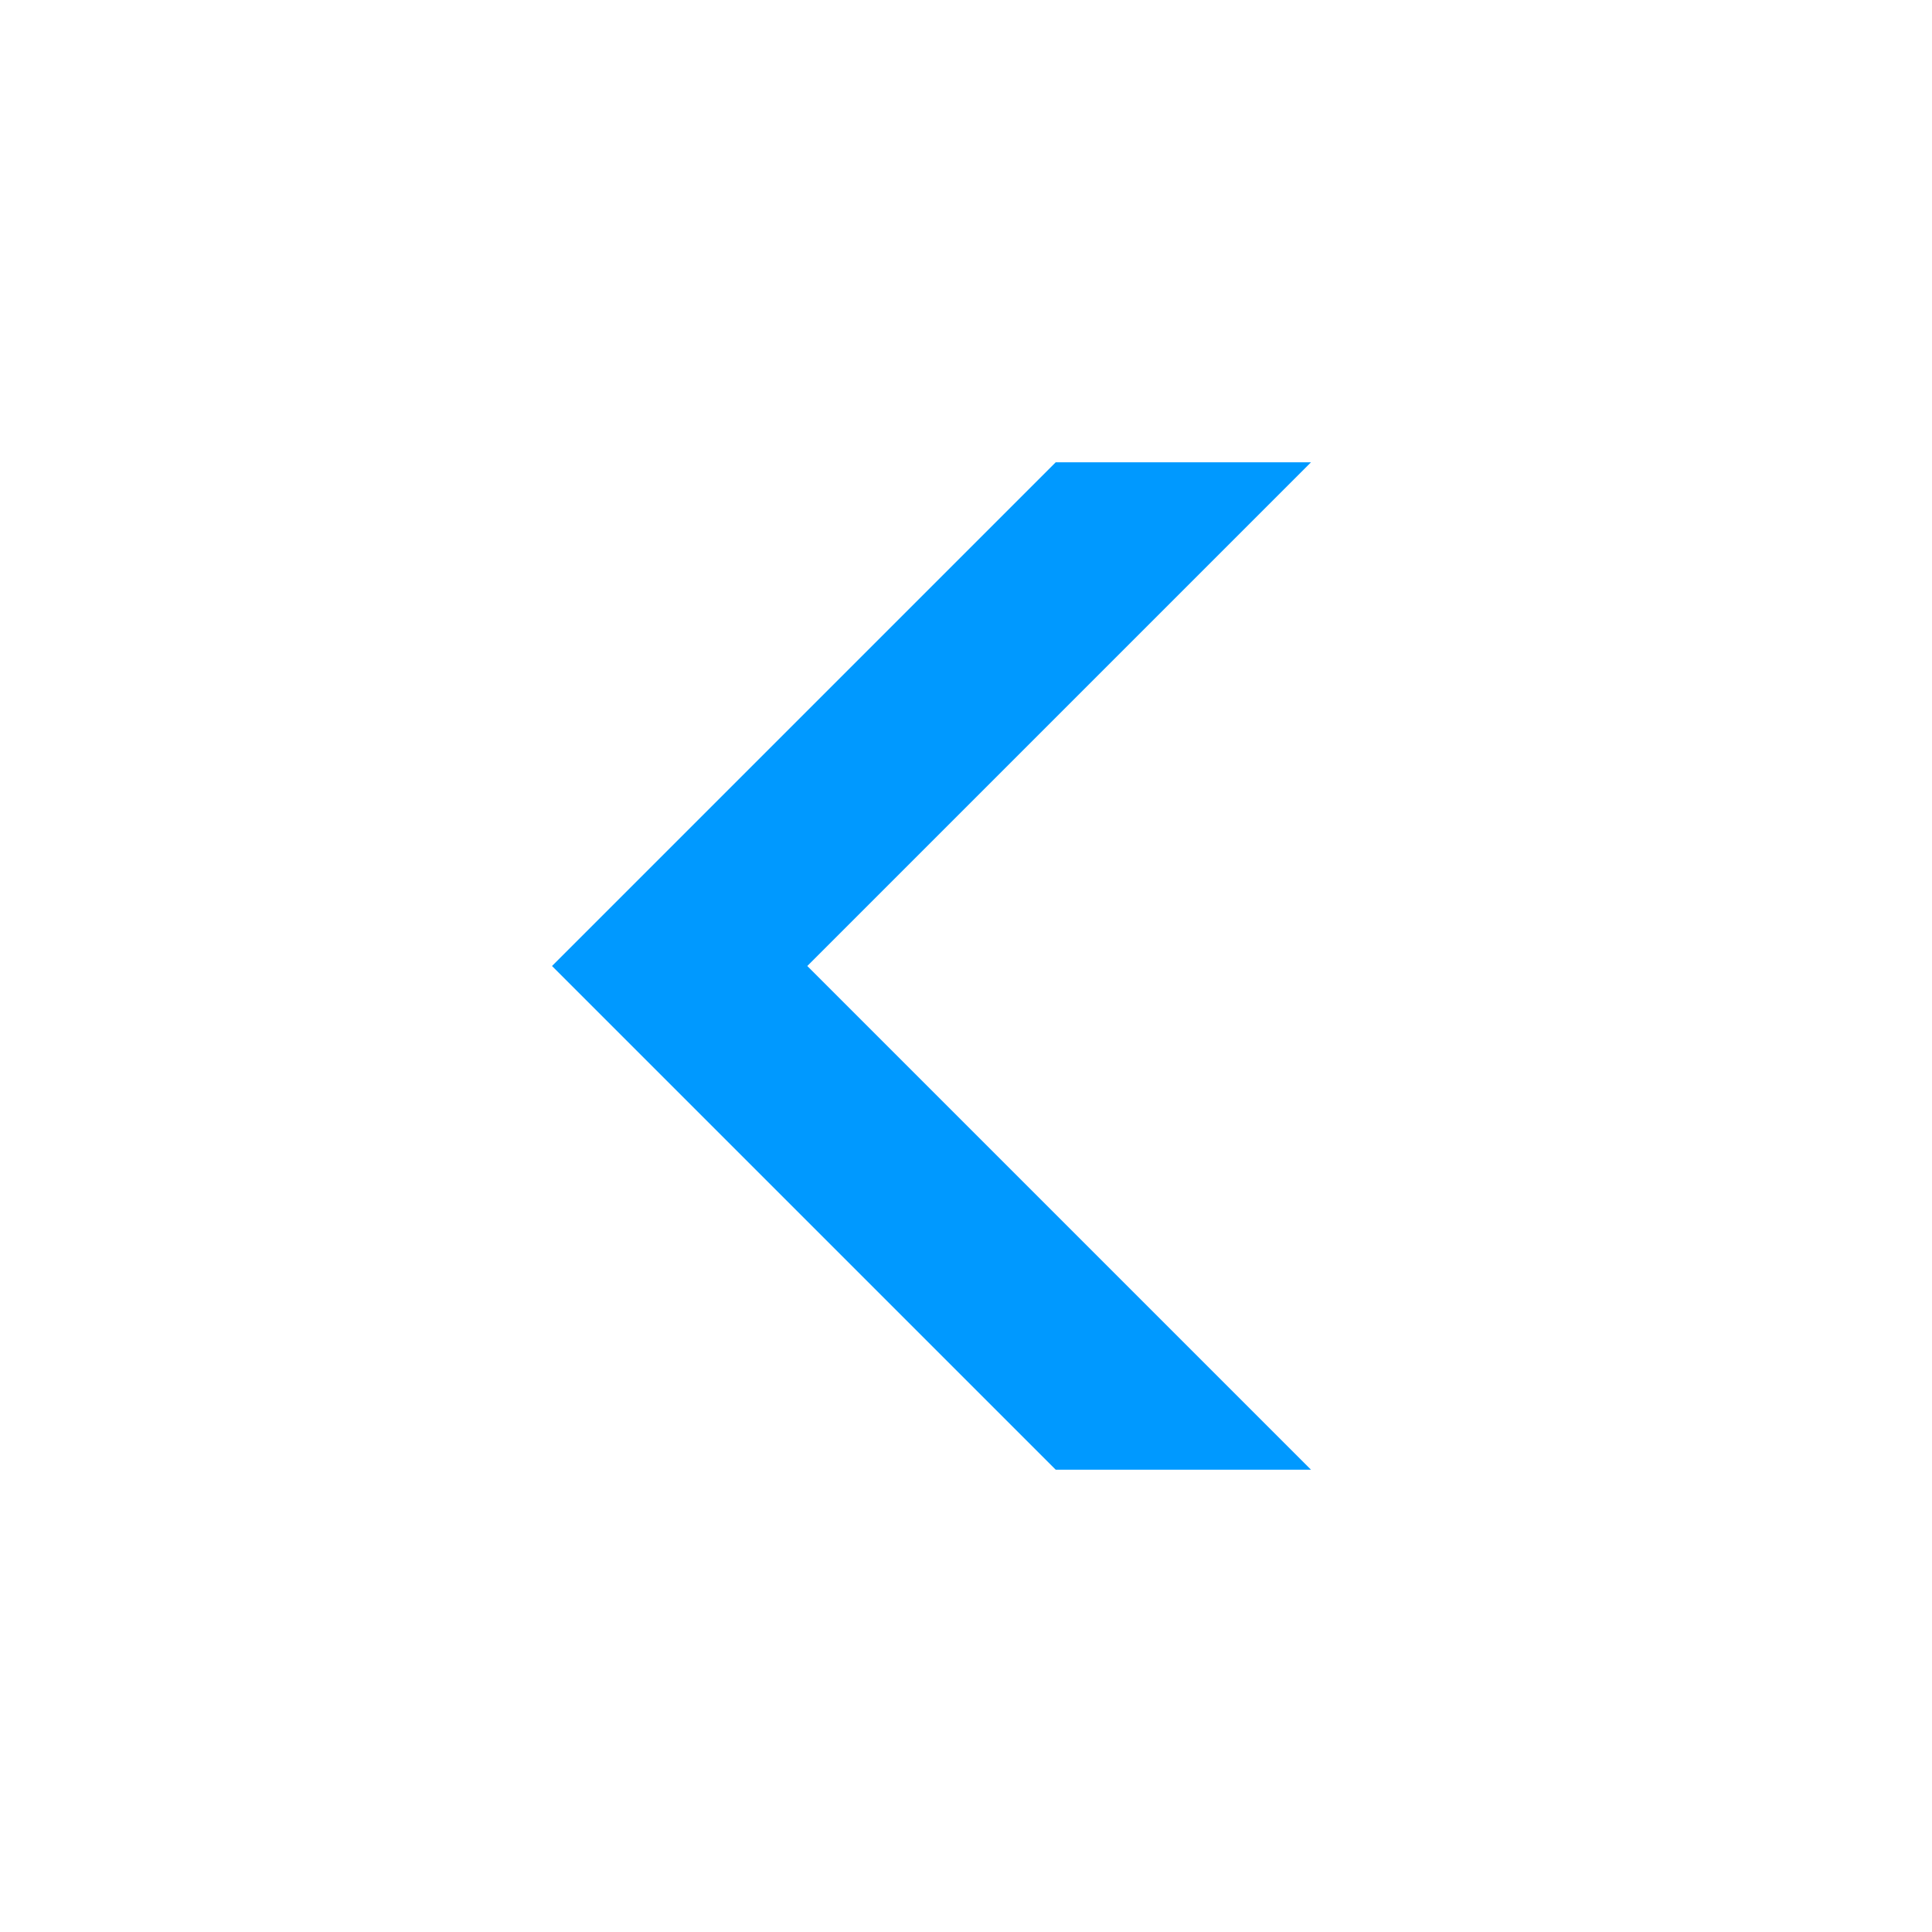
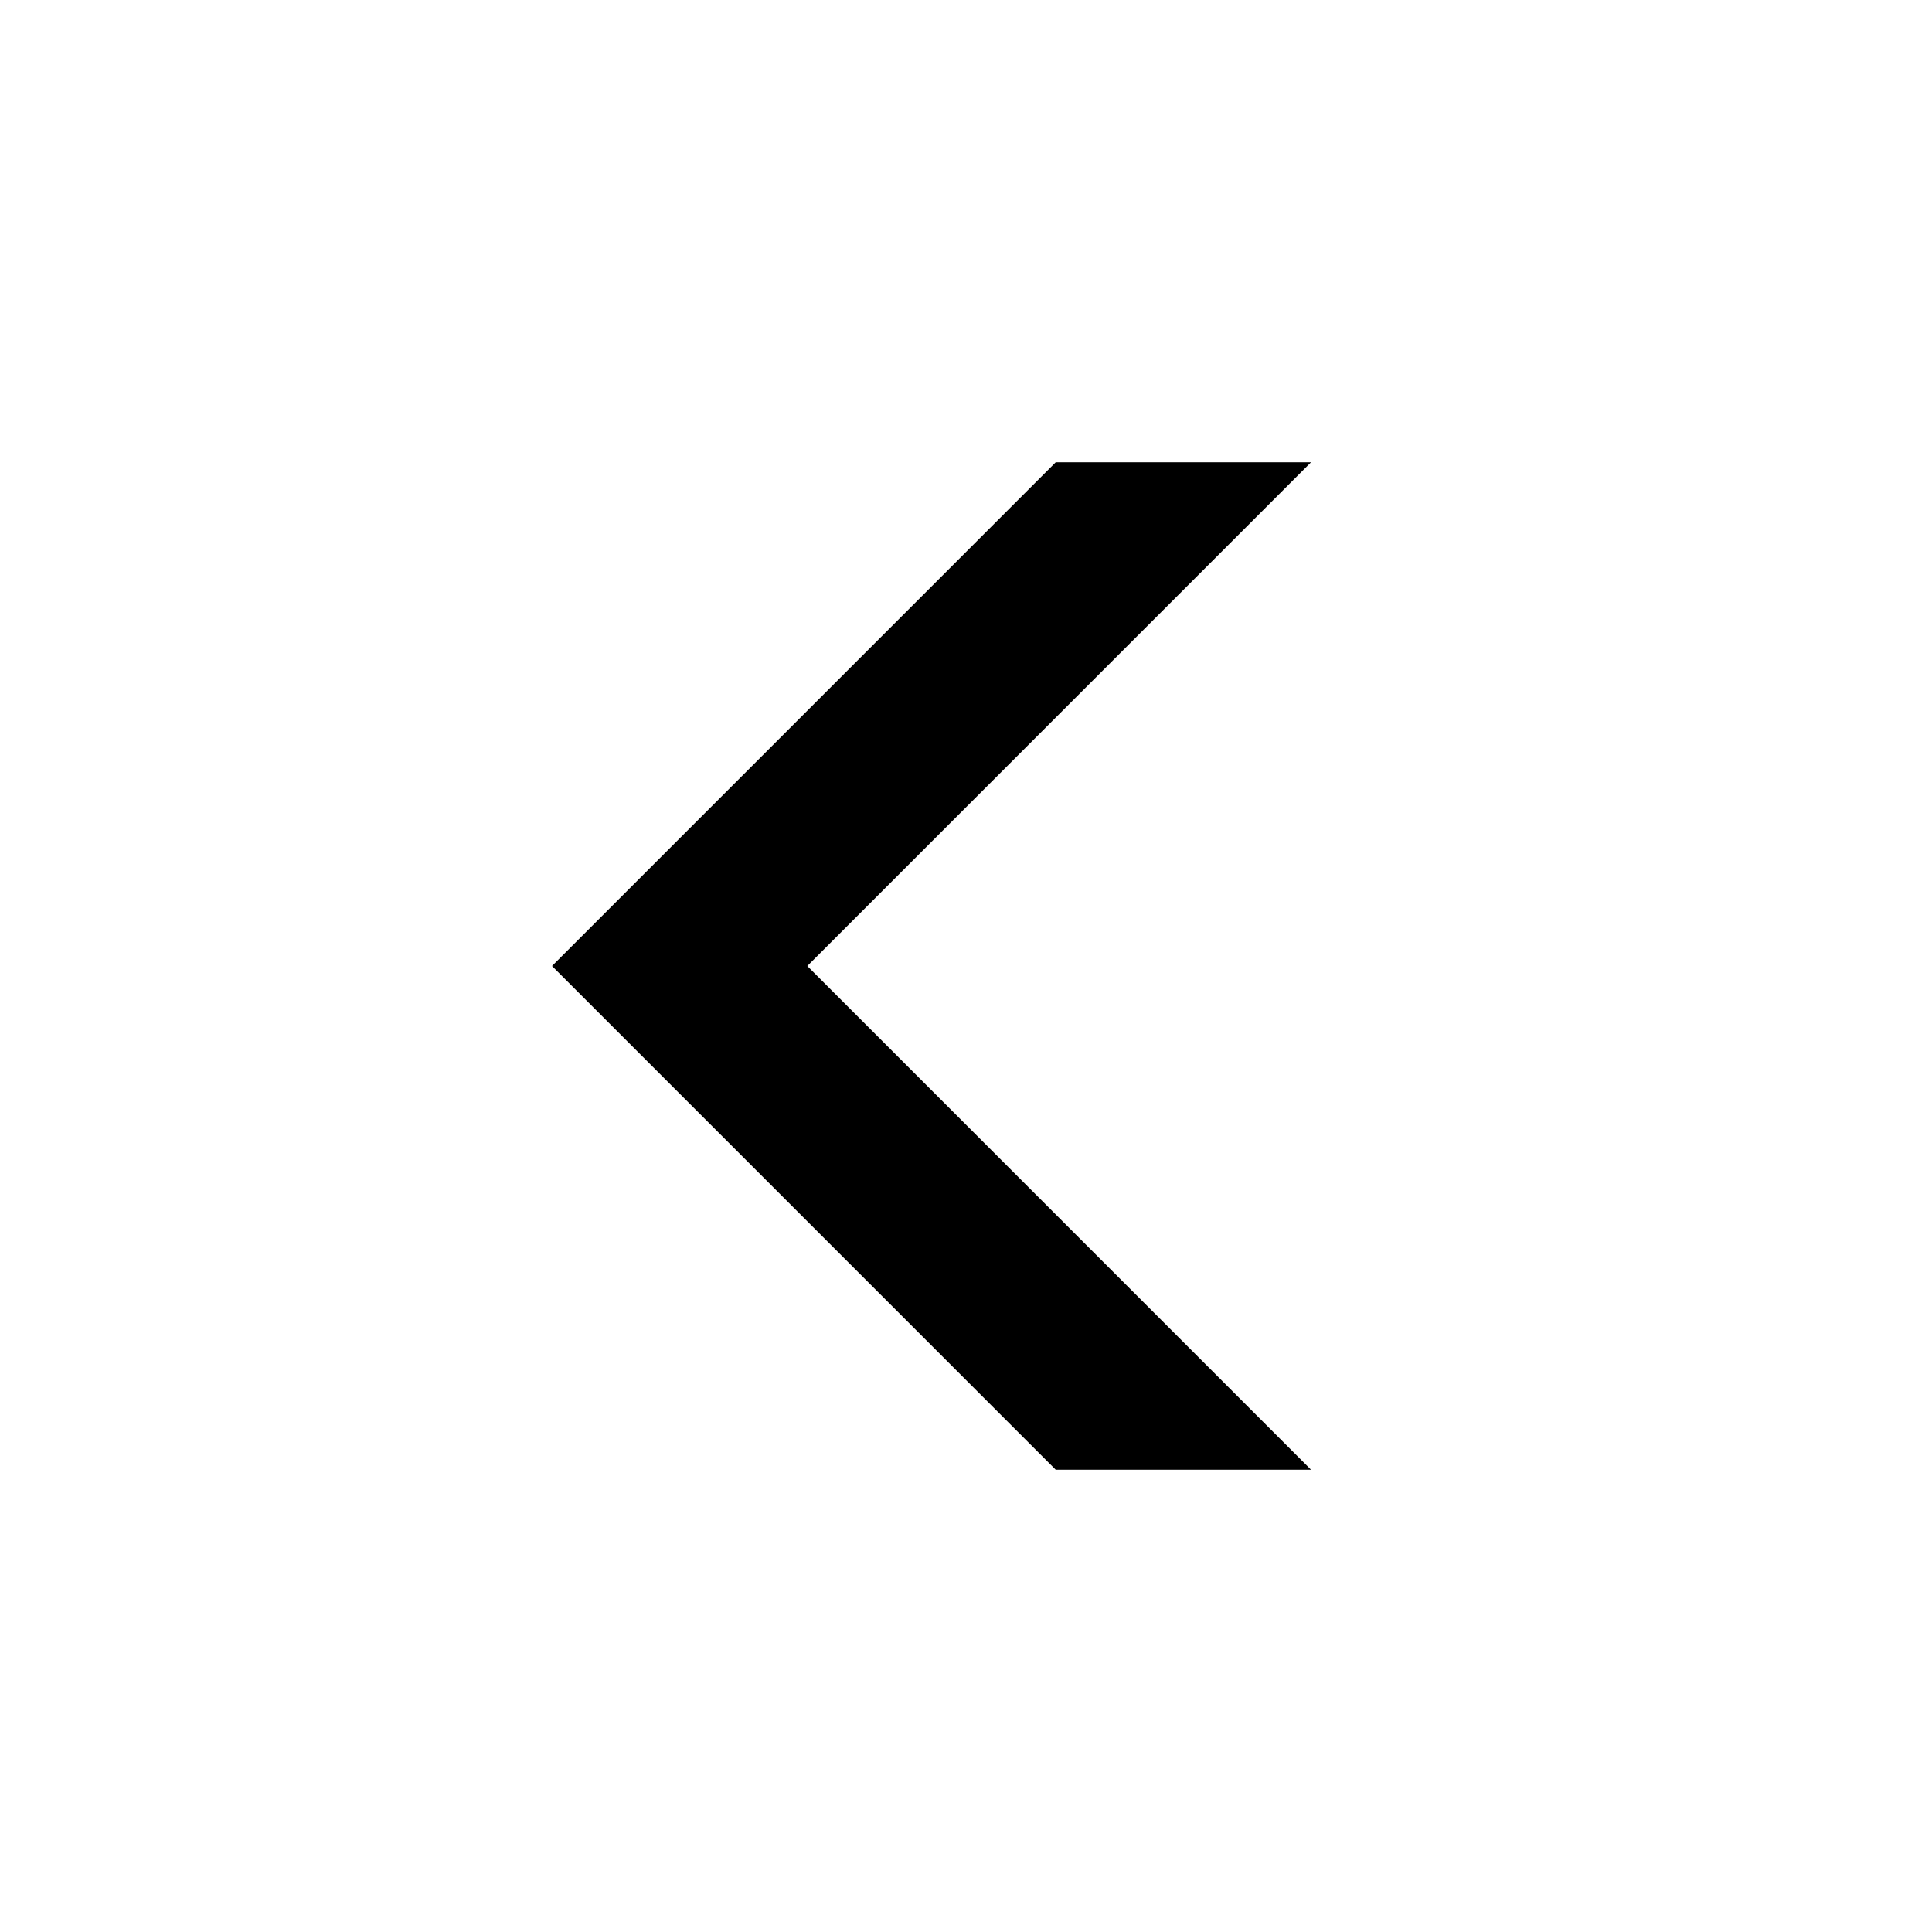
<svg xmlns="http://www.w3.org/2000/svg" version="1.1" id="Layer_1" x="0px" y="0px" viewBox="0 0 28 28" style="enable-background:new 0 0 28 28;" xml:space="preserve">
-   <style type="text/css">
- 	.st0{fill:#0099FF;}
- </style>
-   <polygon class="st0" points="19,21.3 11.7,14 19,6.7 15.3,6.7 8,14 15.3,21.3 " />
+   <polygon class="chevron" points="19,21.3 11.7,14 19,6.7 15.3,6.7 8,14 15.3,21.3 " />
</svg>
